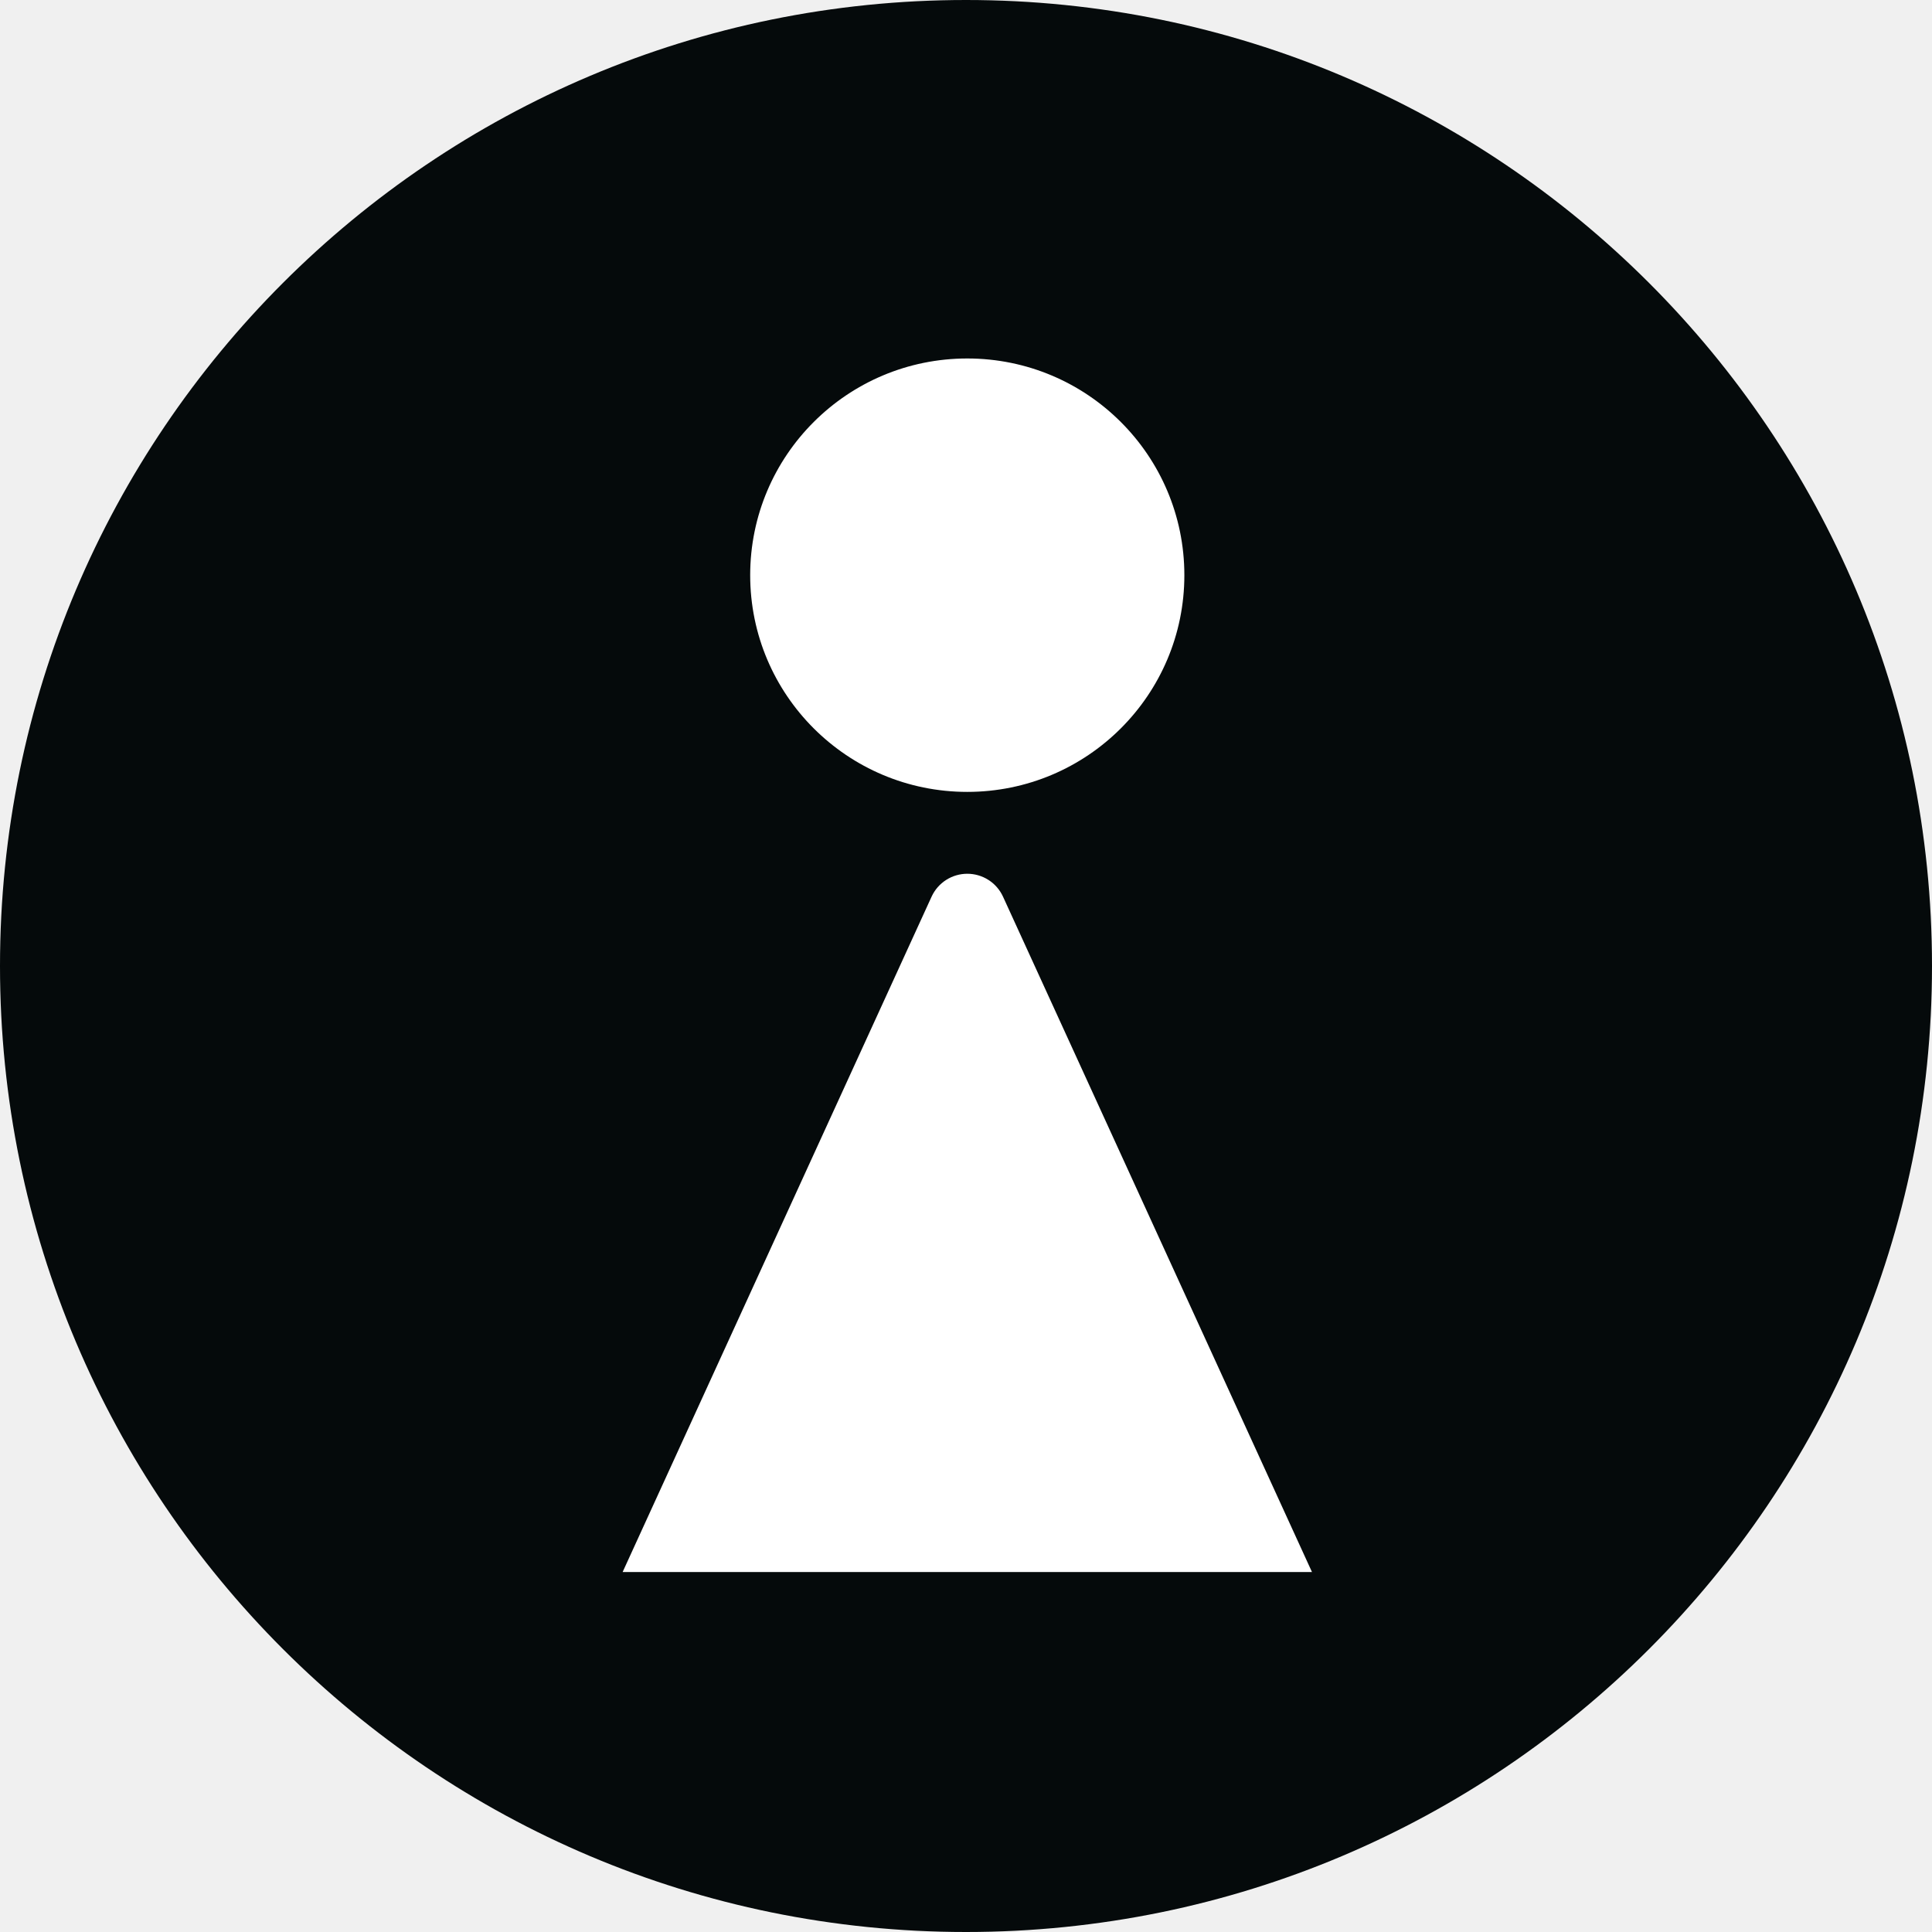
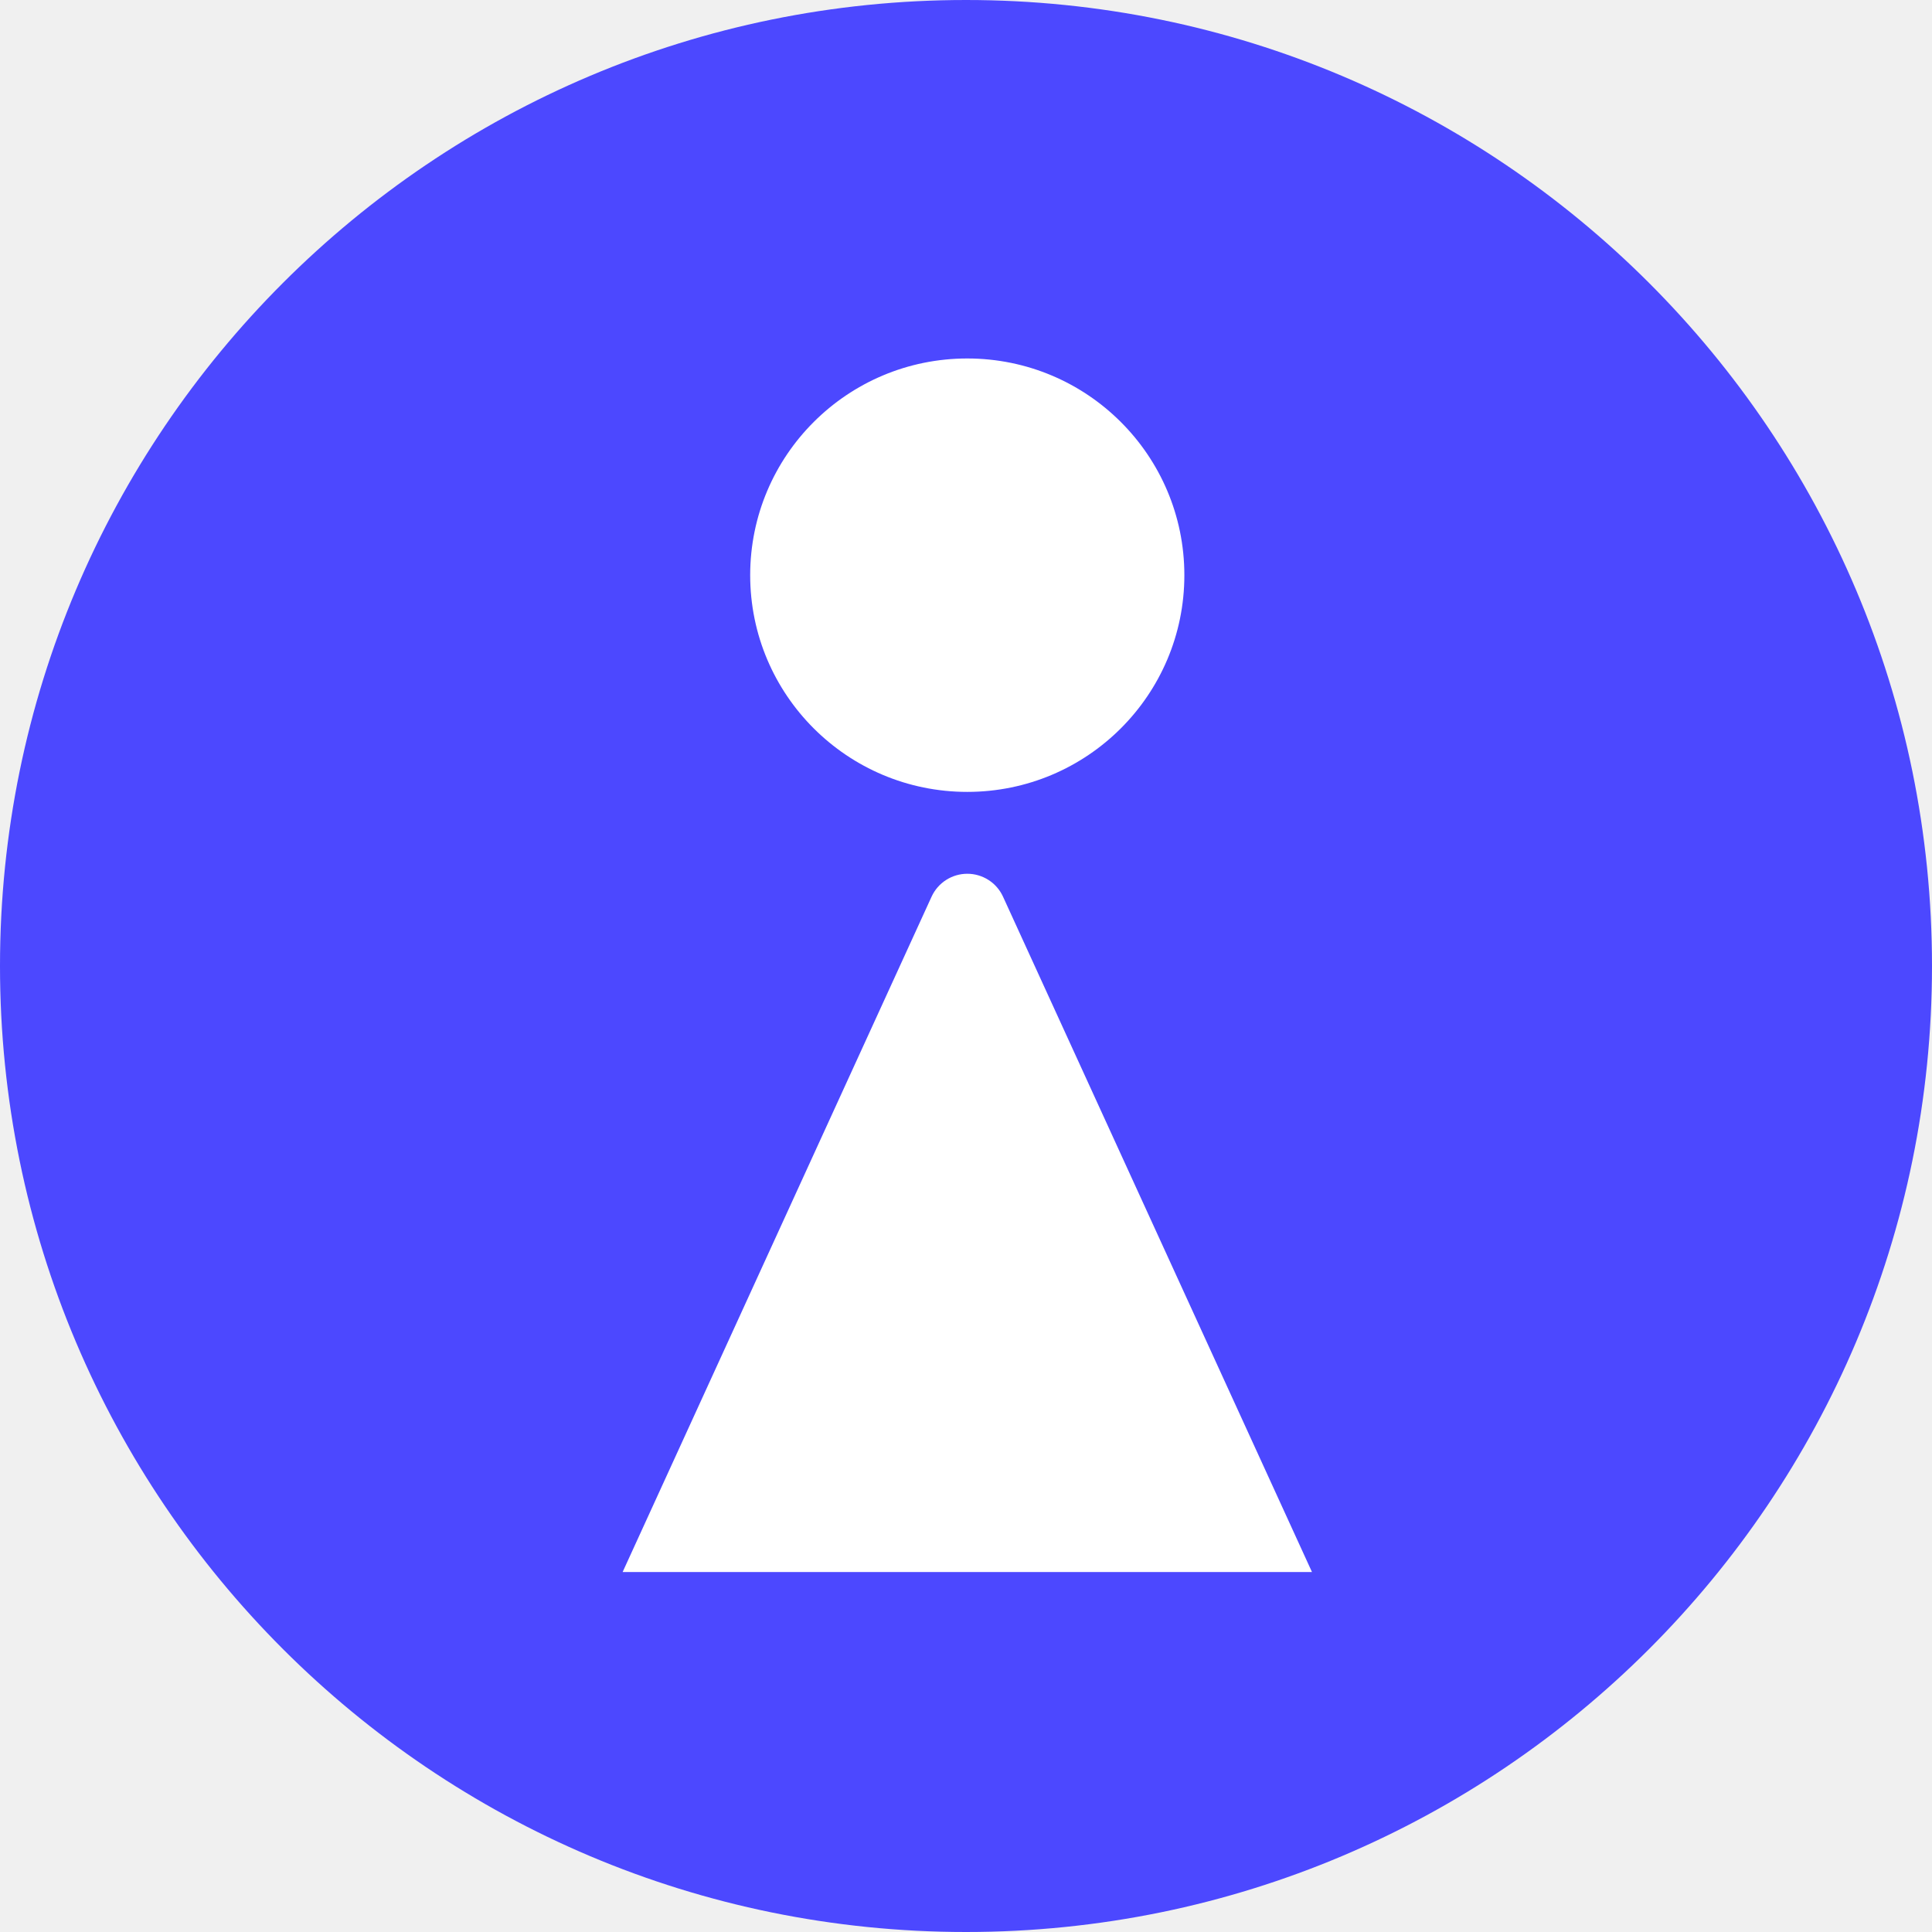
- <svg xmlns="http://www.w3.org/2000/svg" width="512" height="512" fill="none">
-   <g clip-path="url(#clip0_423_1160)">
-     <path d="M0 0h512v512H0z" />
-     <circle cx="256" cy="256" r="256" fill="#050A0B" />
-     <path d="M265.8 237.605l81.89 179.003H165l81.89-179.003a10.392 10.392 0 013.84-4.407 10.42 10.42 0 0111.23 0 10.392 10.392 0 013.84 4.407zM256.337 209.86c31.773 0 57.53-25.712 57.53-57.43S288.11 95 256.337 95s-57.53 25.712-57.53 57.43 25.757 57.43 57.53 57.43z" fill="#fff" />
+ <svg xmlns="http://www.w3.org/2000/svg" width="512" height="512" viewBox="0 0 512 512" fill="none">
+   <mask id="mask0_900_28" style="mask-type:luminance" maskUnits="userSpaceOnUse" x="0" y="0" width="512" height="512">
+     <path d="M512 0H0V512H512V0Z" fill="white" />
+   </mask>
+   <g mask="url(#mask0_900_28)">
+     <path d="M256 512C397.385 512 512 397.385 512 256C512 114.615 397.385 0 256 0C114.615 0 0 114.615 0 256C0 397.385 114.615 512 256 512Z" fill="#4C48FF" />
+     <path d="M265.8 237.605L347.69 416.608H165L246.89 237.605C247.722 235.799 249.054 234.27 250.73 233.198C252.406 232.126 254.354 231.556 256.345 231.556C258.335 231.556 260.284 232.126 261.96 233.198C263.636 234.27 264.968 235.799 265.8 237.605Z" fill="white" />
+     <path d="M256.337 209.86C288.11 209.86 313.867 184.148 313.867 152.43C313.867 120.712 288.11 95 256.337 95C224.564 95 198.807 120.712 198.807 152.43C198.807 184.148 224.564 209.86 256.337 209.86Z" fill="white" />
  </g>
-   <defs>
-     <clipPath id="clip0_423_1160">
-       <path d="M0 0h512v512H0z" />
-     </clipPath>
-   </defs>
</svg>
